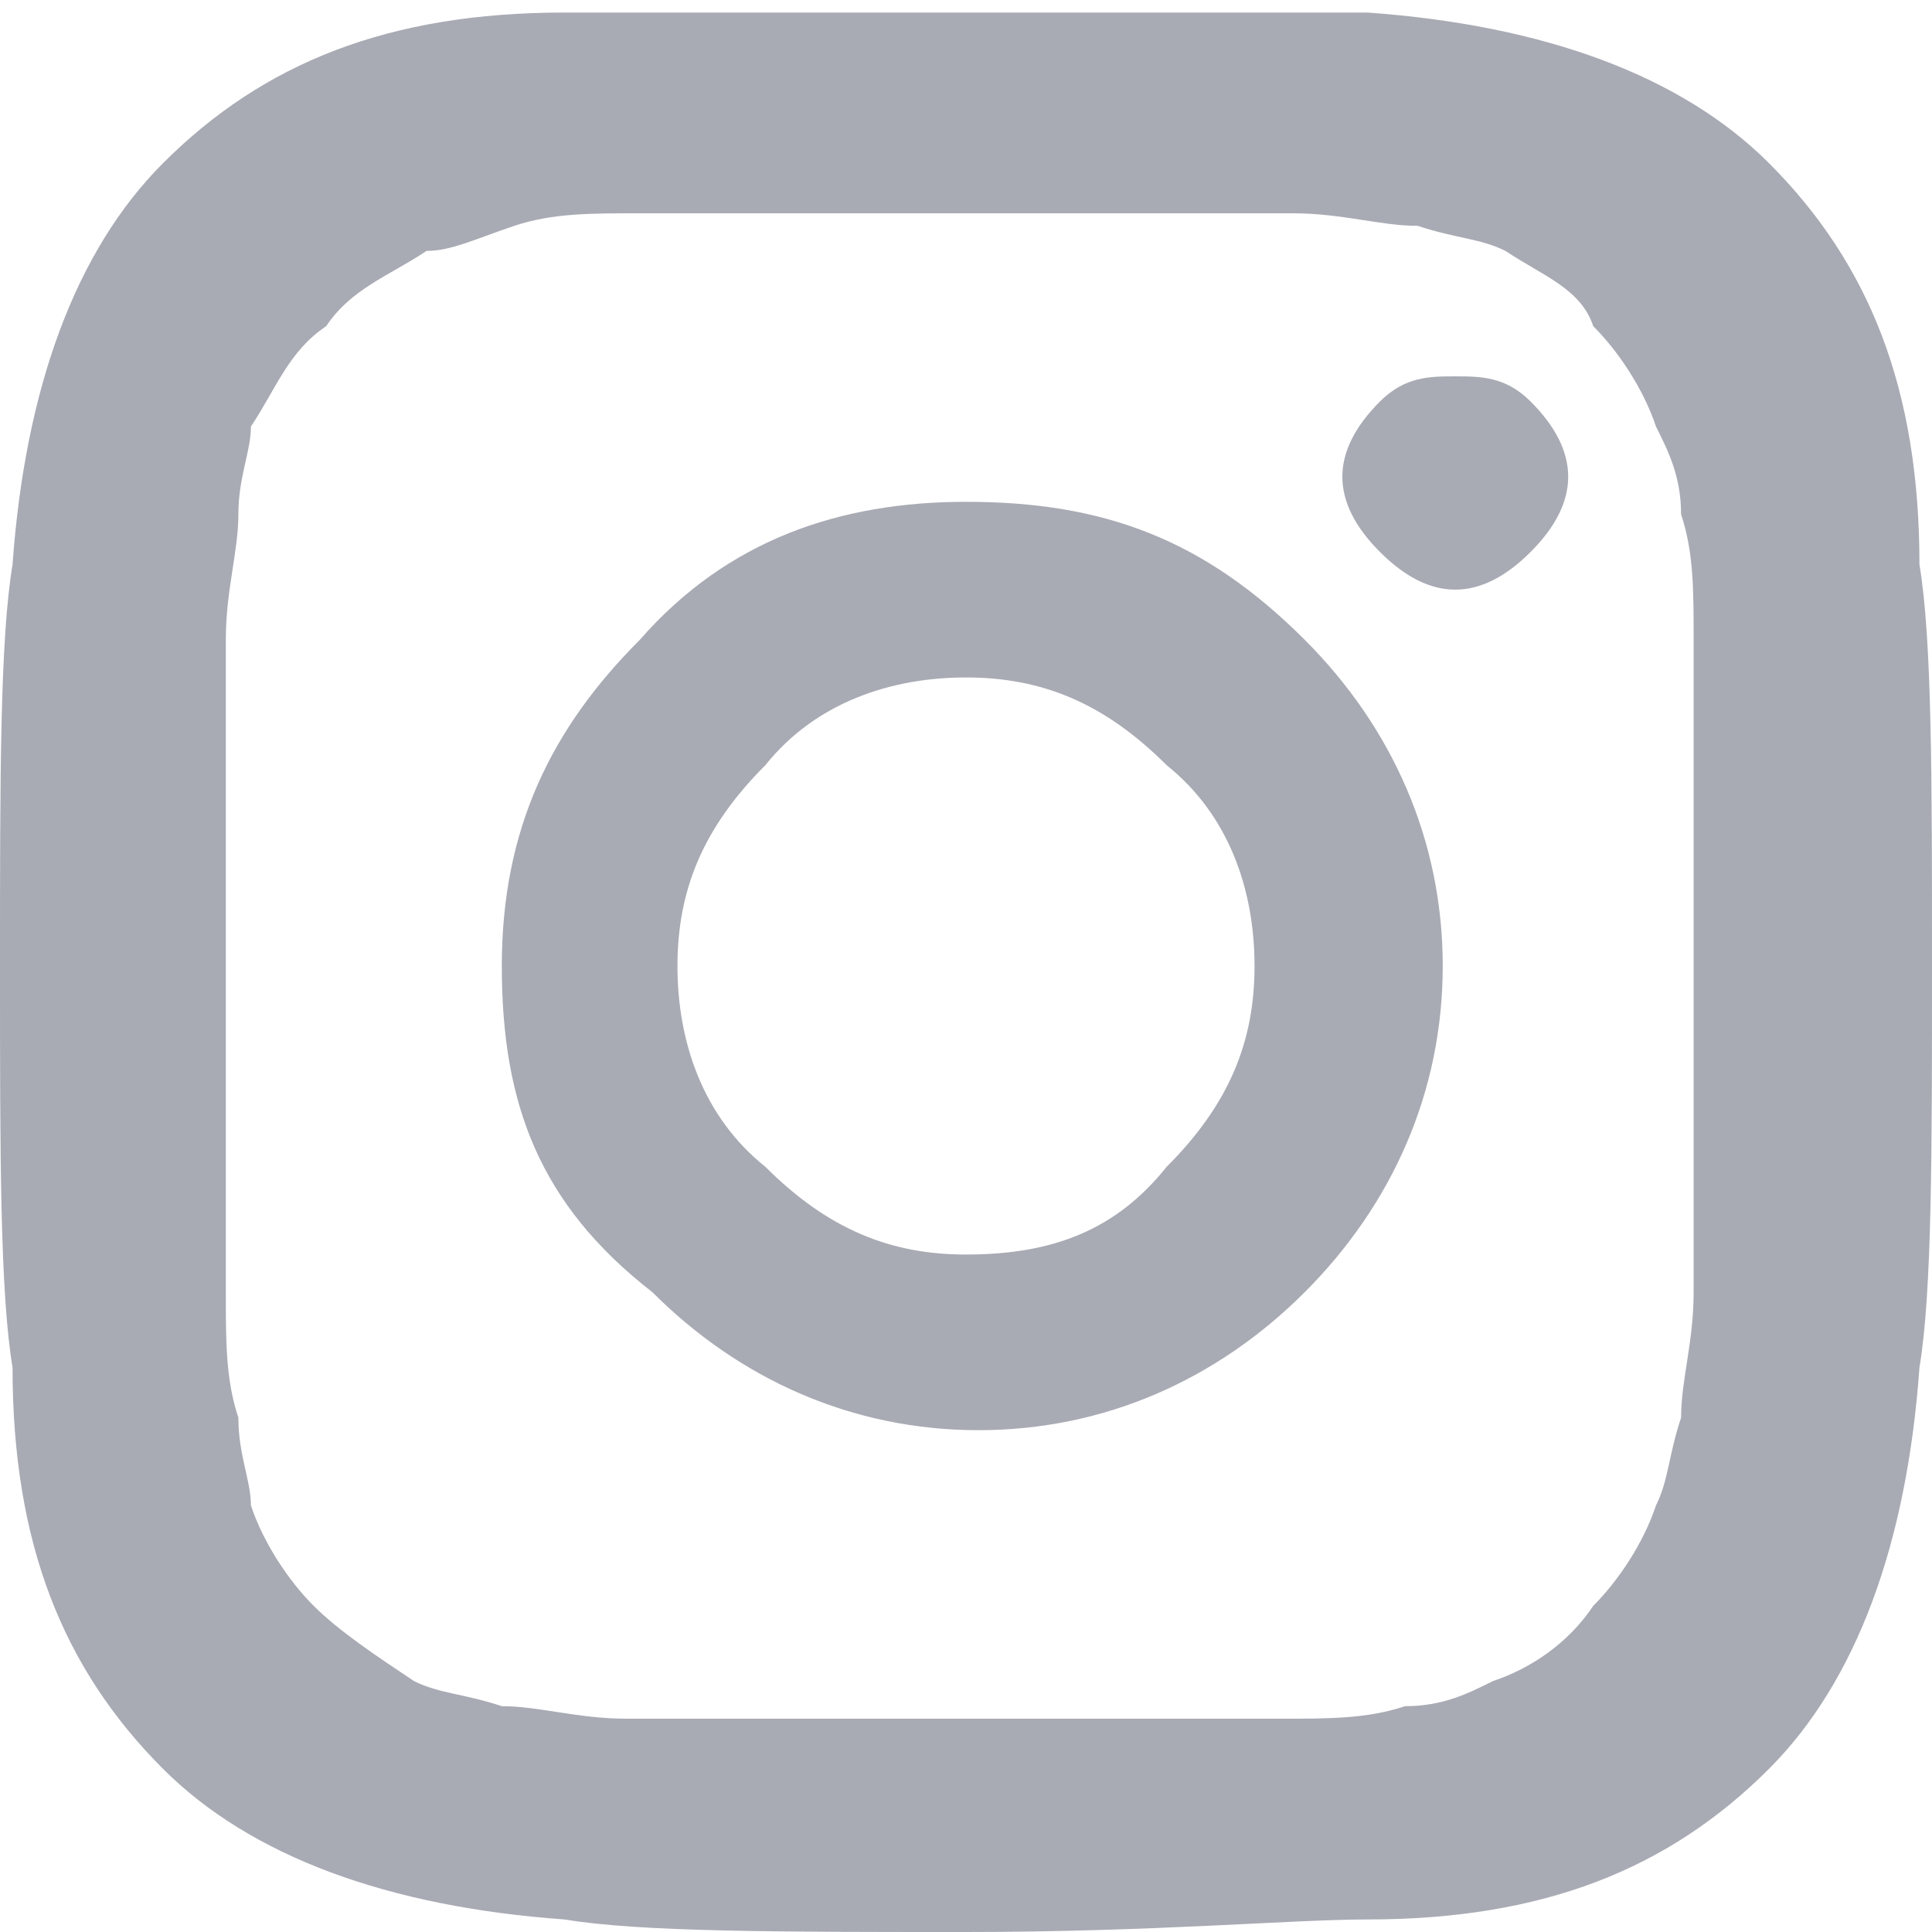
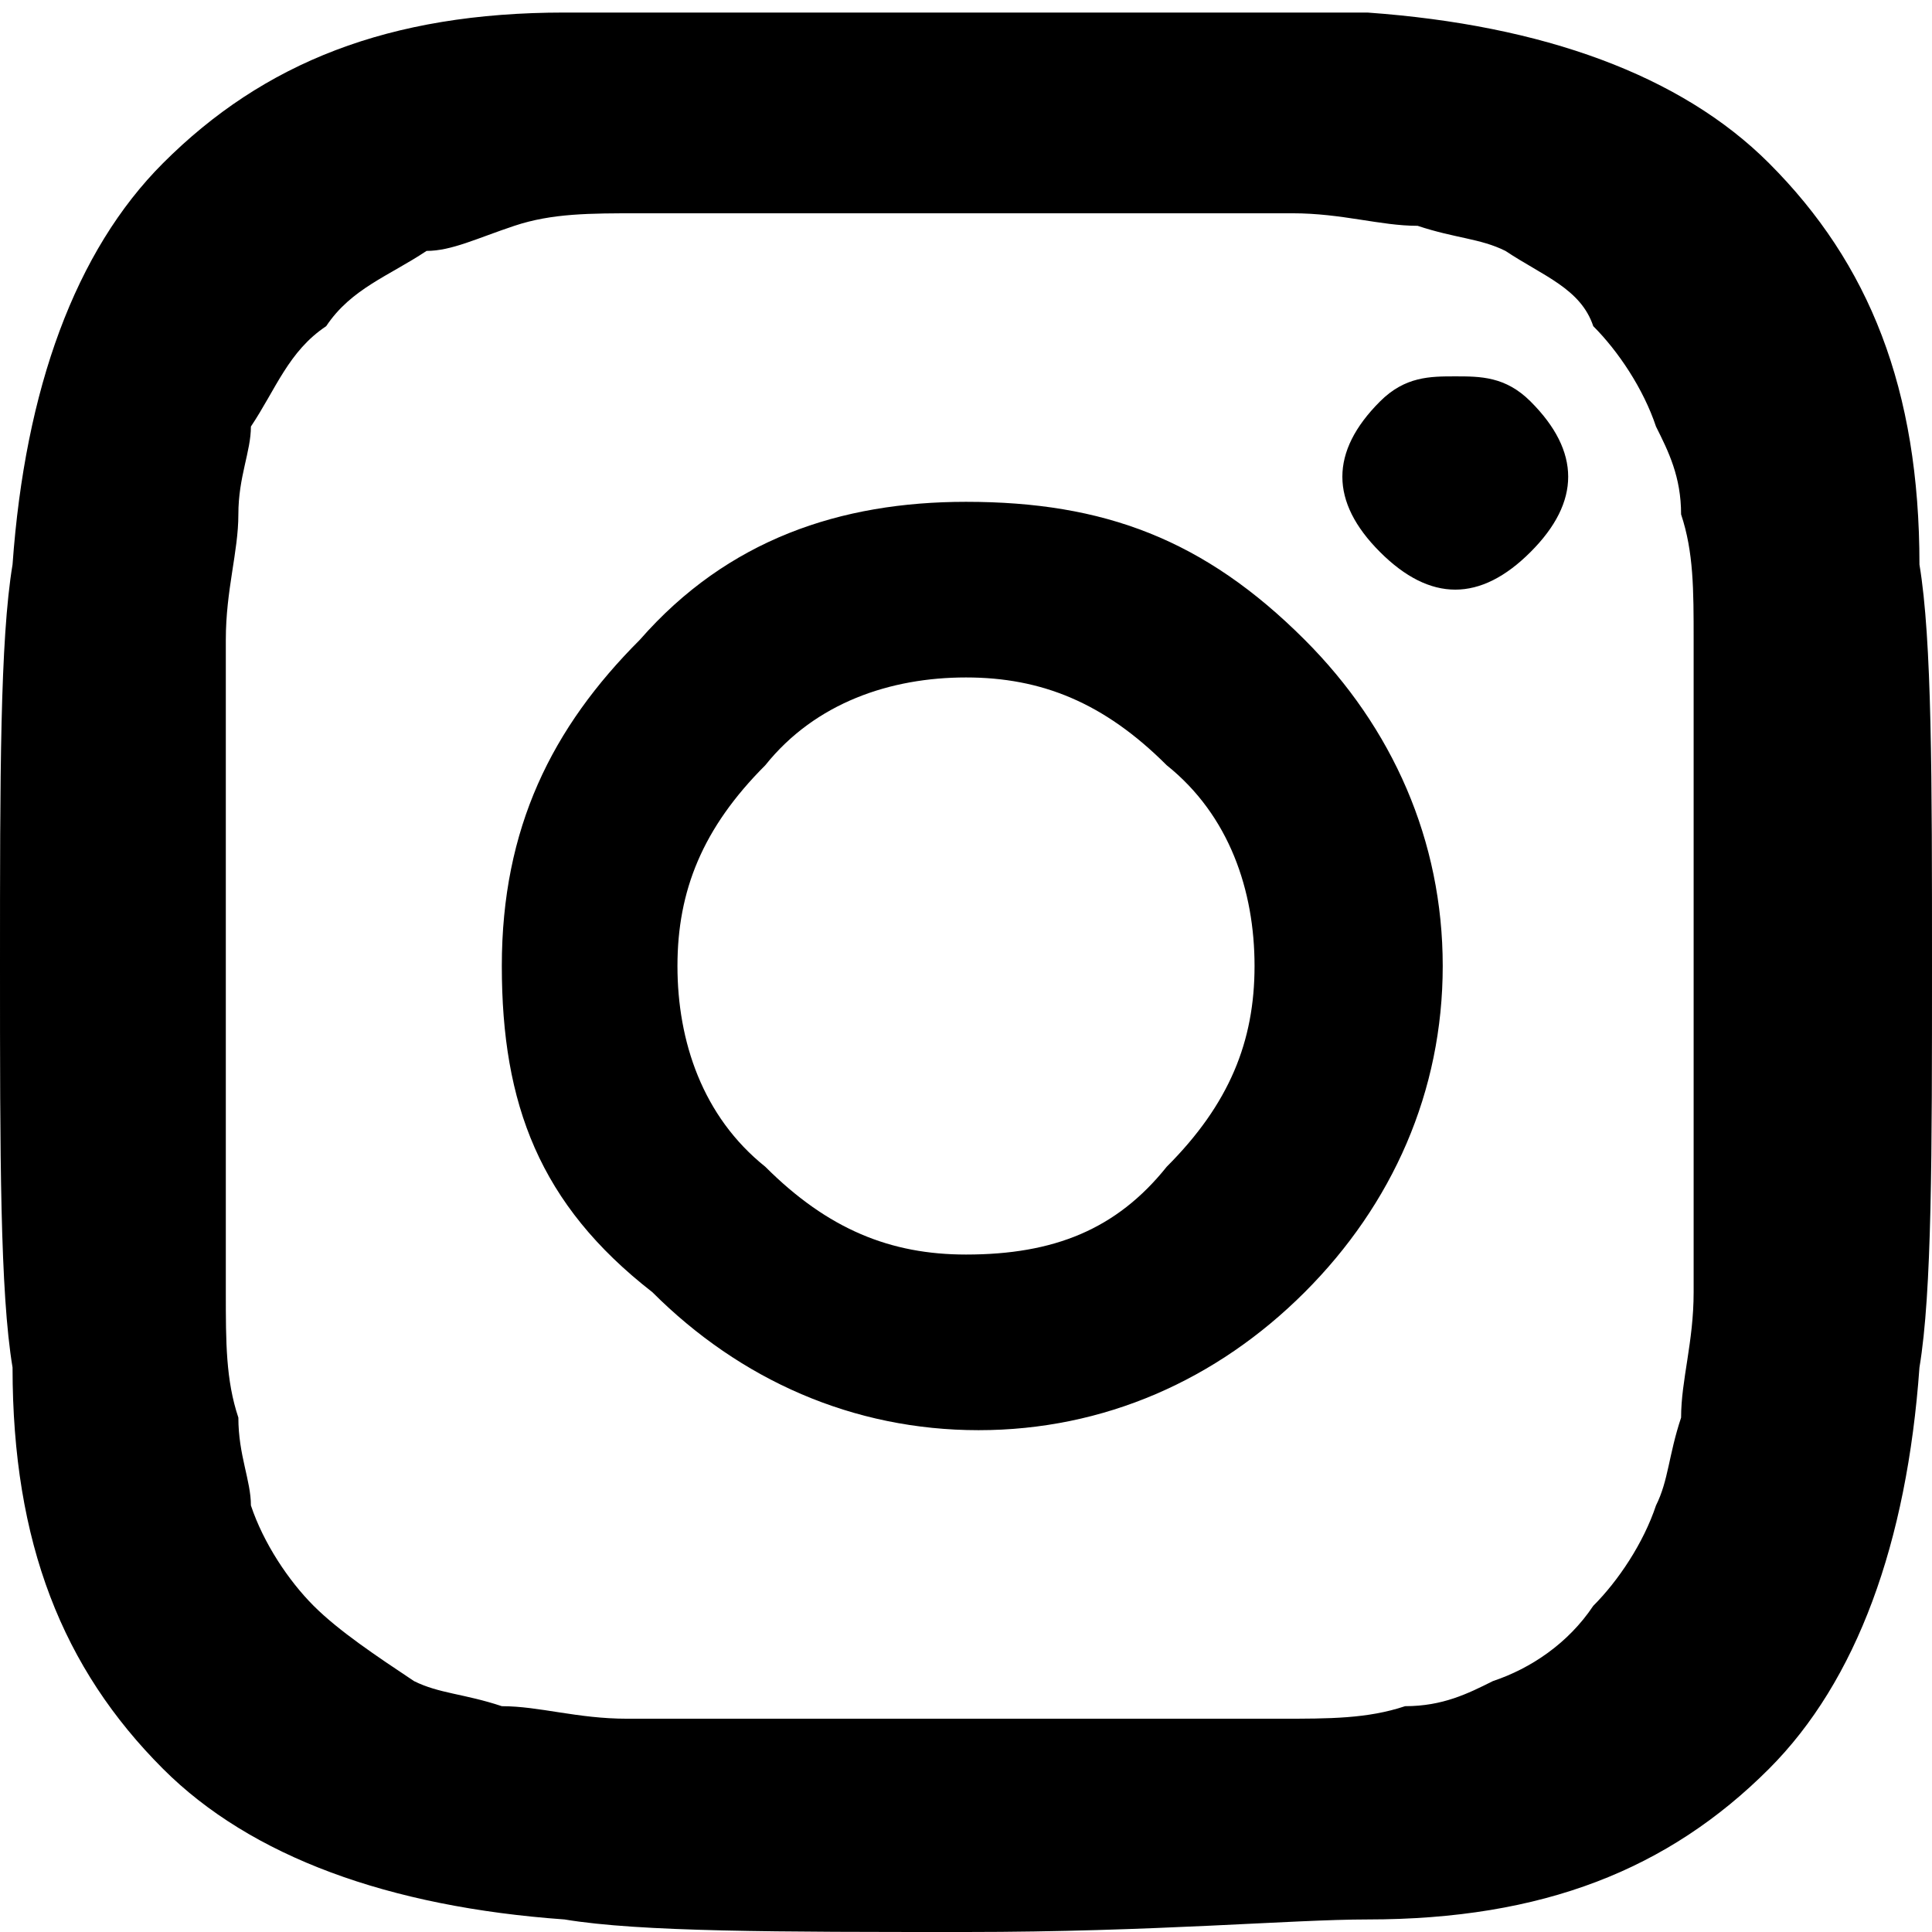
- <svg xmlns="http://www.w3.org/2000/svg" xmlns:xlink="http://www.w3.org/1999/xlink" version="1.1" id="Слой_1" x="0px" y="0px" viewBox="0 0 15.4 15.4" style="enable-background:new 0 0 15.4 15.4;" xml:space="preserve">
-   <style type="text/css">
- 	.st0{clip-path:url(#SVGID_2_);fill:#A8AAB4;}
- </style>
-   <g>
-     <defs>
-       <rect id="SVGID_1_" y="0" width="15.4" height="15.4" />
-     </defs>
-     <clipPath id="SVGID_2_">
-       <use xlink:href="#SVGID_1_" style="overflow:visible;" />
-     </clipPath>
-     <path class="st0" d="M15.4,7.7c0,1.5,0,2.6-0.1,3.2c-0.1,1.4-0.5,2.5-1.2,3.2c-0.8,0.8-1.8,1.2-3.2,1.2c-0.6,0-1.7,0.1-3.2,0.1   c-1.5,0-2.6,0-3.2-0.1c-1.4-0.1-2.5-0.5-3.2-1.2c-0.8-0.8-1.2-1.8-1.2-3.2C0,10.3,0,9.2,0,7.7s0-2.6,0.1-3.2   c0.1-1.4,0.5-2.5,1.2-3.2c0.8-0.8,1.8-1.2,3.2-1.2c0.6,0,1.7,0,3.2,0c1.5,0,2.6,0,3.2,0c1.4,0.1,2.5,0.5,3.2,1.2   c0.8,0.8,1.2,1.8,1.2,3.2C15.4,5.1,15.4,6.2,15.4,7.7 M8.4,1.7c-0.4,0-0.7,0-0.7,0s-0.3,0-0.7,0c-0.4,0-0.8,0-1,0   c-0.2,0-0.5,0-0.9,0c-0.4,0-0.7,0-1,0.1C3.8,1.9,3.6,2,3.4,2C3.1,2.2,2.8,2.3,2.6,2.6C2.3,2.8,2.2,3.1,2,3.4C2,3.6,1.9,3.8,1.9,4.1   c0,0.3-0.1,0.6-0.1,1c0,0.4,0,0.7,0,0.9c0,0.2,0,0.6,0,1c0,0.4,0,0.7,0,0.7s0,0.3,0,0.7c0,0.4,0,0.8,0,1c0,0.2,0,0.5,0,0.9   c0,0.4,0,0.7,0.1,1C1.9,11.6,2,11.8,2,12c0.1,0.3,0.3,0.6,0.5,0.8c0.2,0.2,0.5,0.4,0.8,0.6c0.2,0.1,0.4,0.1,0.7,0.2   c0.3,0,0.6,0.1,1,0.1c0.4,0,0.7,0,0.9,0c0.2,0,0.6,0,1,0c0.4,0,0.7,0,0.7,0s0.3,0,0.7,0c0.4,0,0.8,0,1,0c0.2,0,0.5,0,0.9,0   c0.4,0,0.7,0,1-0.1c0.3,0,0.5-0.1,0.7-0.2c0.3-0.1,0.6-0.3,0.8-0.6c0.2-0.2,0.4-0.5,0.5-0.8c0.1-0.2,0.1-0.4,0.2-0.7   c0-0.3,0.1-0.6,0.1-1c0-0.4,0-0.7,0-0.9c0-0.2,0-0.6,0-1c0-0.4,0-0.7,0-0.7s0-0.3,0-0.7c0-0.4,0-0.8,0-1c0-0.2,0-0.5,0-0.9   c0-0.4,0-0.7-0.1-1c0-0.3-0.1-0.5-0.2-0.7c-0.1-0.3-0.3-0.6-0.5-0.8C12.6,2.3,12.3,2.2,12,2c-0.2-0.1-0.4-0.1-0.7-0.2   c-0.3,0-0.6-0.1-1-0.1c-0.4,0-0.7,0-0.9,0C9.2,1.7,8.9,1.7,8.4,1.7 M10.4,5.1c0.7,0.7,1.1,1.6,1.1,2.6s-0.4,1.9-1.1,2.6   c-0.7,0.7-1.6,1.1-2.6,1.1c-1,0-1.9-0.4-2.6-1.1C4.3,9.6,4,8.8,4,7.7s0.4-1.9,1.1-2.6C5.8,4.3,6.7,4,7.7,4C8.8,4,9.6,4.3,10.4,5.1    M9.3,9.3c0.5-0.5,0.7-1,0.7-1.6S9.8,6.5,9.3,6.1c-0.5-0.5-1-0.7-1.6-0.7c-0.6,0-1.2,0.2-1.6,0.7c-0.5,0.5-0.7,1-0.7,1.6   s0.2,1.2,0.7,1.6c0.5,0.5,1,0.7,1.6,0.7C8.4,10,8.9,9.8,9.3,9.3 M12.2,3.2c0.2,0.2,0.3,0.4,0.3,0.6c0,0.2-0.1,0.4-0.3,0.6   c-0.2,0.2-0.4,0.3-0.6,0.3c-0.2,0-0.4-0.1-0.6-0.3c-0.2-0.2-0.3-0.4-0.3-0.6c0-0.2,0.1-0.4,0.3-0.6C11.2,3,11.4,3,11.6,3   C11.8,3,12,3,12.2,3.2" />
-   </g>
+ <svg xmlns="http://www.w3.org/2000/svg" xmlns:xlink="http://www.w3.org/1999/xlink" viewBox="-297 389.6 15.4 15.4">
+   <defs>
+     <path id="SVGID_1_" d="M-297 389.6h15.4V405H-297z" />
+   </defs>
+   <clipPath id="SVGID_2_">
+     <use xlink:href="#SVGID_1_" overflow="visible" />
+   </clipPath>
+   <path d="M-281.6 397.3c0 1.5 0 2.6-.1 3.2-.1 1.4-.5 2.5-1.2 3.2-.8.8-1.8 1.2-3.2 1.2-.6 0-1.7.1-3.2.1s-2.6 0-3.2-.1c-1.4-.1-2.5-.5-3.2-1.2-.8-.8-1.2-1.8-1.2-3.2-.1-.6-.1-1.7-.1-3.2s0-2.6.1-3.2c.1-1.4.5-2.5 1.2-3.2.8-.8 1.8-1.2 3.2-1.2h6.4c1.4.1 2.5.5 3.2 1.2.8.8 1.2 1.8 1.2 3.2.1.6.1 1.7.1 3.2m-7-6h-3.3c-.4 0-.7 0-1 .1-.3.1-.5.2-.7.2-.3.2-.6.3-.8.6-.3.2-.4.5-.6.8 0 .2-.1.4-.1.7 0 .3-.1.6-.1 1v5.2c0 .4 0 .7.1 1 0 .3.1.5.1.7.1.3.3.6.5.8.2.2.5.4.8.6.2.1.4.1.7.2.3 0 .6.1 1 .1h5.2c.4 0 .7 0 1-.1.3 0 .5-.1.7-.2.3-.1.6-.3.8-.6.2-.2.4-.5.5-.8.1-.2.1-.4.2-.7 0-.3.1-.6.1-1v-5.2c0-.4 0-.7-.1-1 0-.3-.1-.5-.2-.7-.1-.3-.3-.6-.5-.8-.1-.3-.4-.4-.7-.6-.2-.1-.4-.1-.7-.2-.3 0-.6-.1-1-.1h-1.9m2 3.4c.7.7 1.1 1.6 1.1 2.6s-.4 1.9-1.1 2.6c-.7.7-1.6 1.1-2.6 1.1s-1.9-.4-2.6-1.1c-.9-.7-1.2-1.5-1.2-2.6s.4-1.9 1.1-2.6c.7-.8 1.6-1.1 2.6-1.1 1.1 0 1.9.3 2.7 1.1m-1.1 4.2c.5-.5.7-1 .7-1.6 0-.6-.2-1.2-.7-1.6-.5-.5-1-.7-1.6-.7-.6 0-1.2.2-1.6.7-.5.5-.7 1-.7 1.6 0 .6.2 1.2.7 1.6.5.5 1 .7 1.6.7.7 0 1.2-.2 1.6-.7m2.9-6.1c.2.2.3.4.3.6 0 .2-.1.4-.3.6-.2.2-.4.3-.6.3-.2 0-.4-.1-.6-.3-.2-.2-.3-.4-.3-.6 0-.2.1-.4.3-.6.2-.2.4-.2.6-.2.2 0 .4 0 .6.2" />
</svg>
